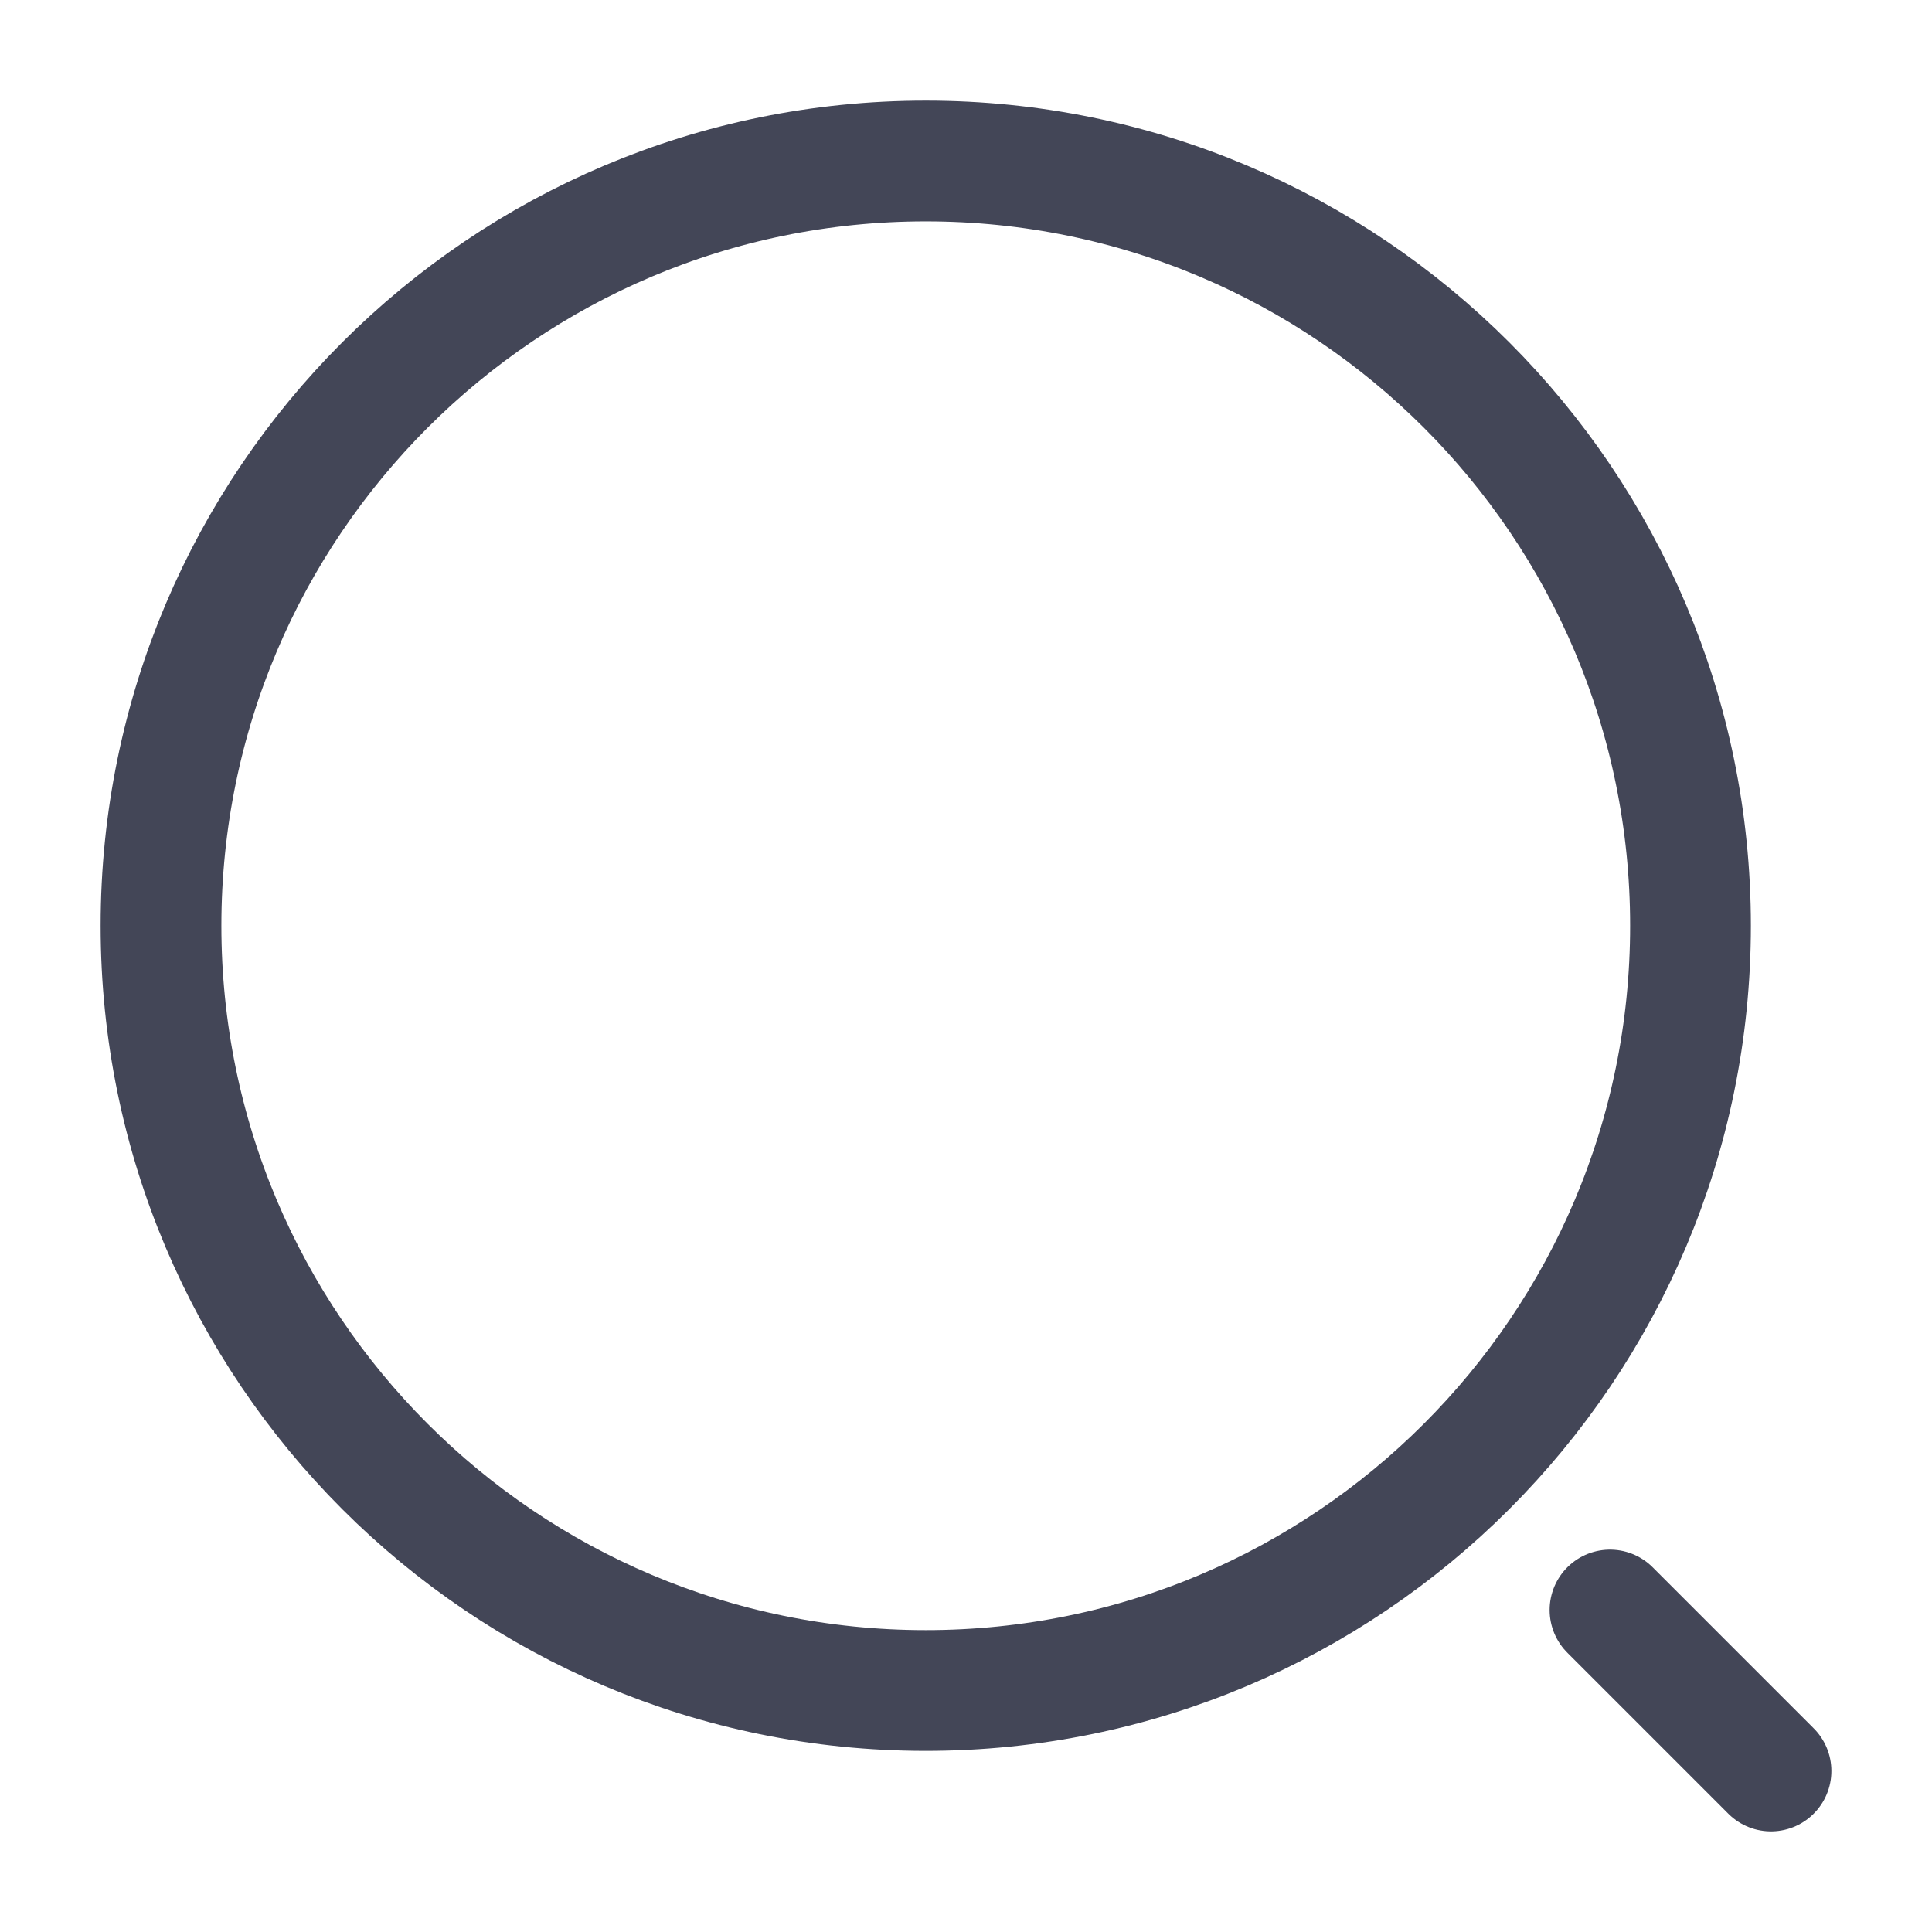
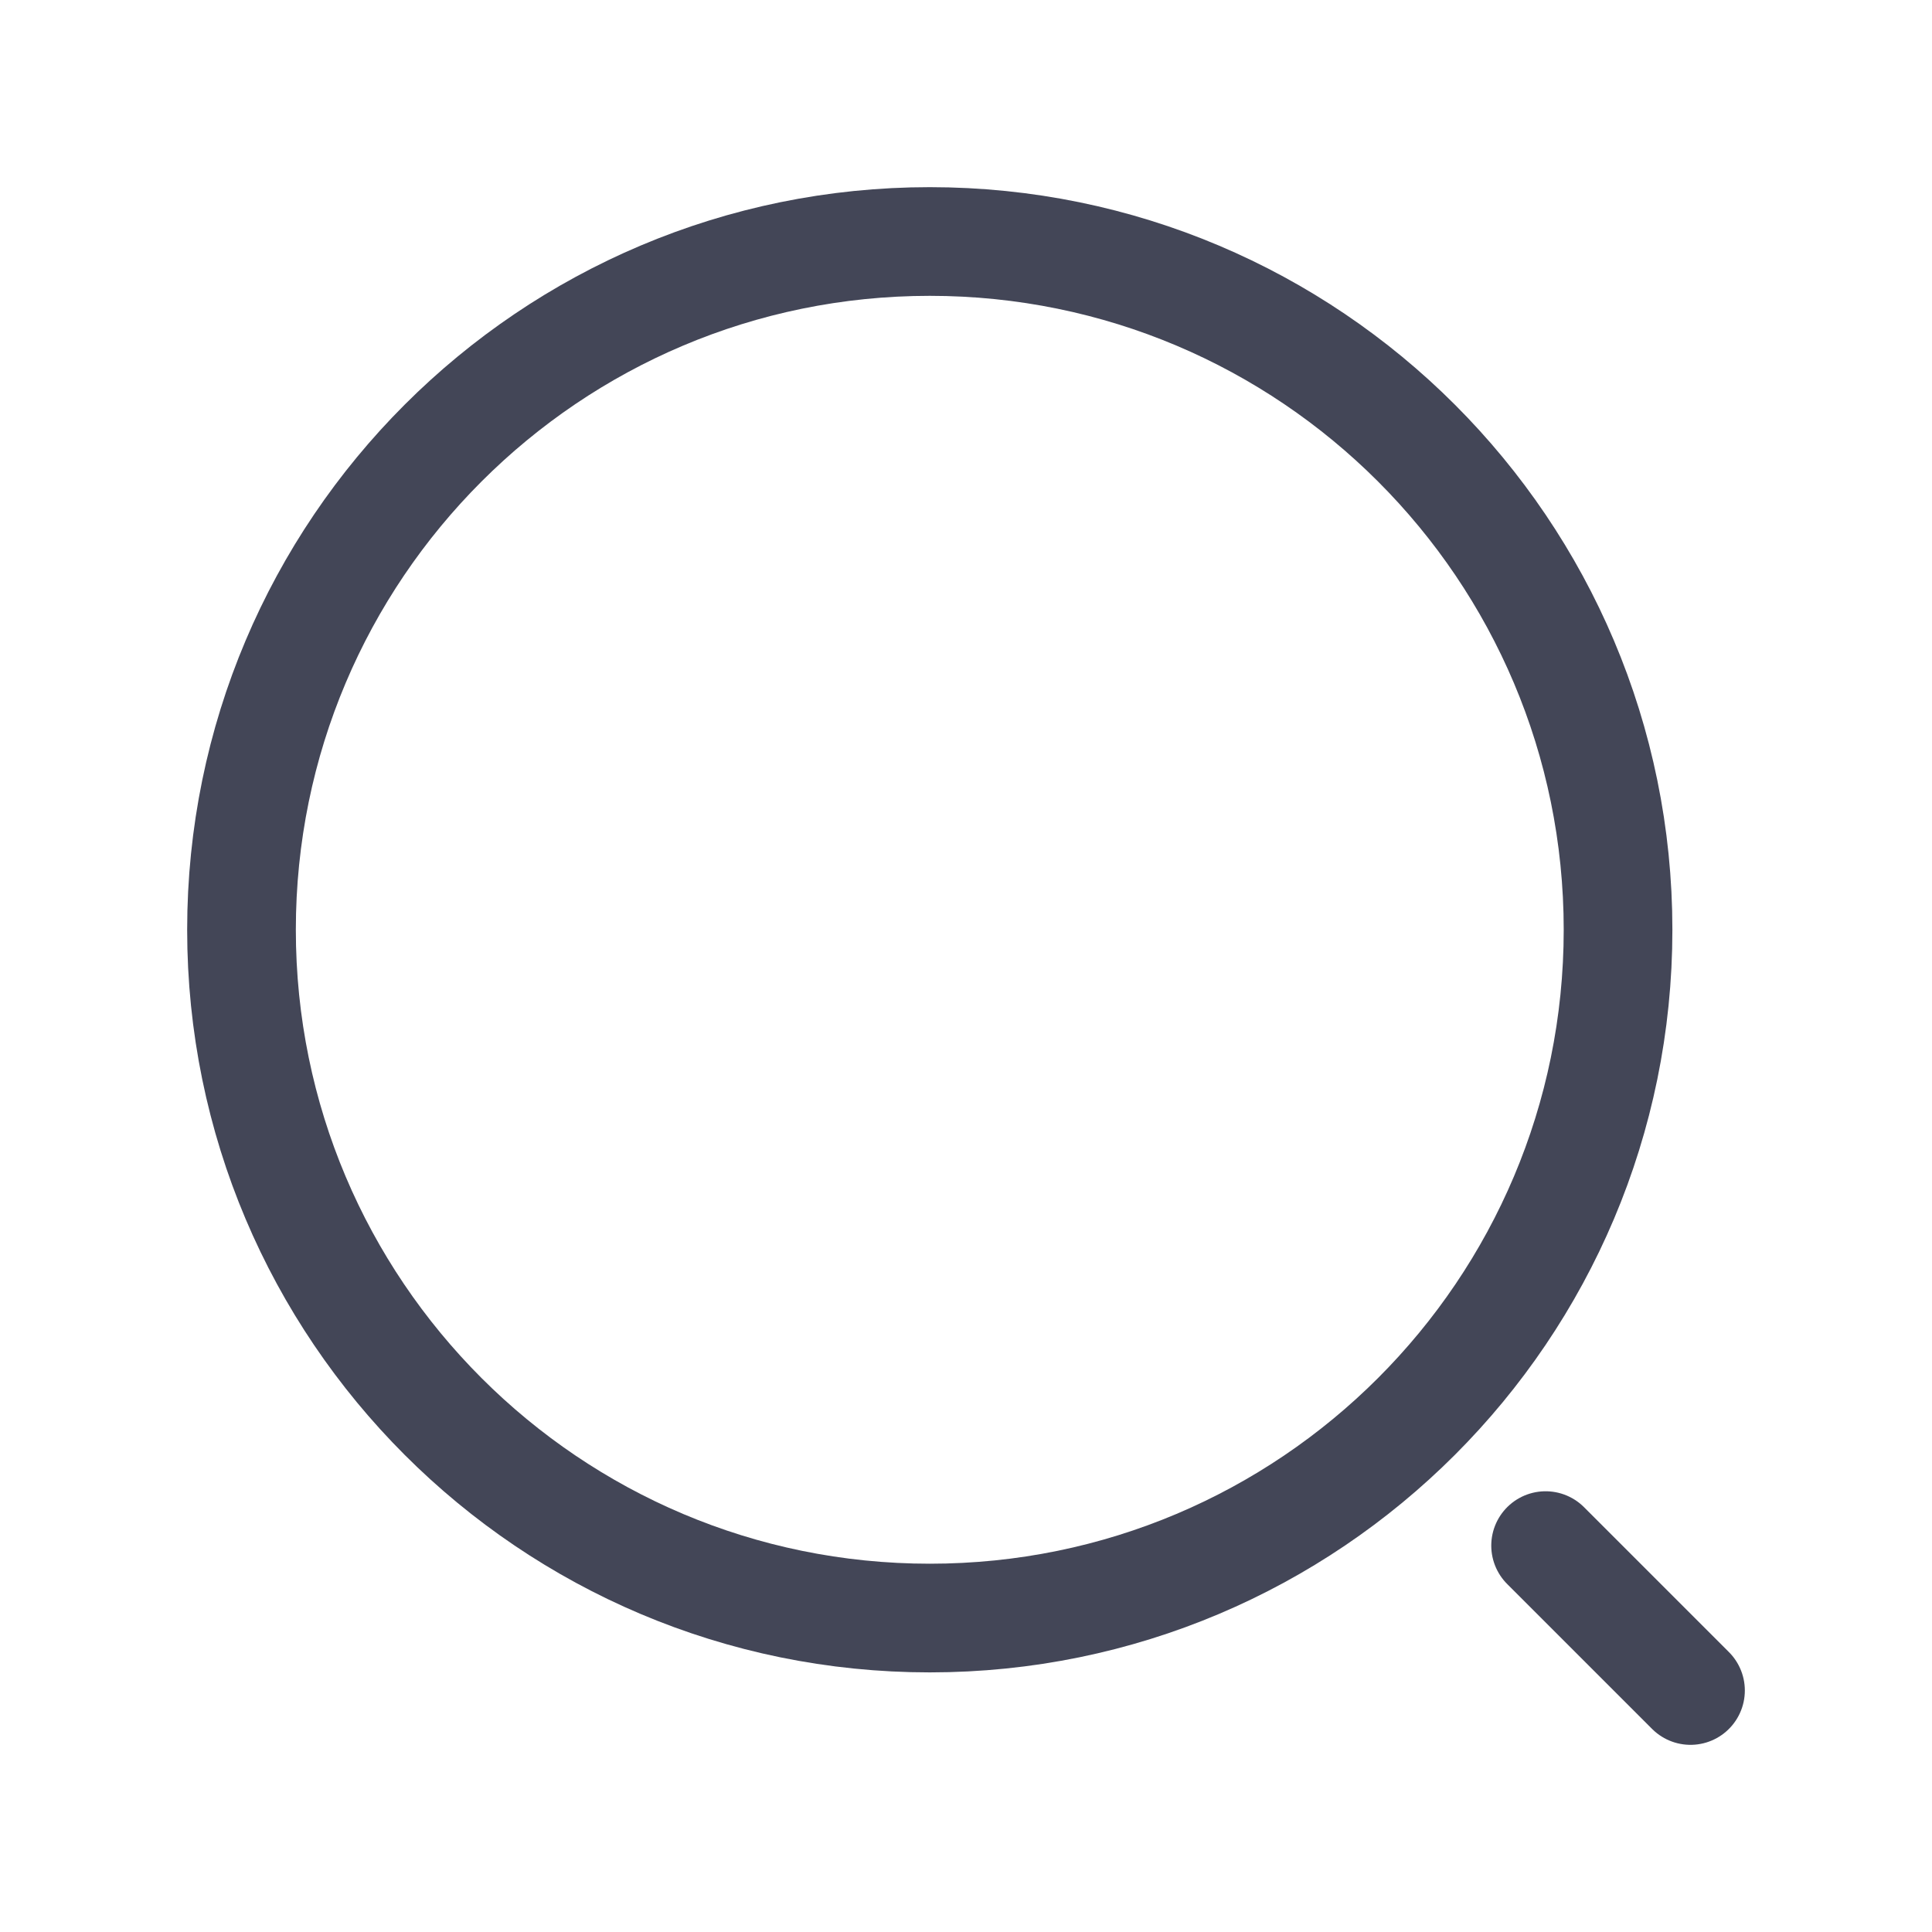
<svg xmlns="http://www.w3.org/2000/svg" width="24" height="24" viewBox="0 0 24 24" fill="none">
-   <path d="M11.5 21C16.747 21 21 16.747 21 11.5C21 6.253 16.747 2 11.5 2C6.253 2 2 6.253 2 11.5C2 16.747 6.253 21 11.5 21Z" stroke="#434657" stroke-width="1.5" stroke-linecap="round" stroke-linejoin="round" />
-   <path d="M22 22L20 20" stroke="#434657" stroke-width="1.5" stroke-linecap="round" stroke-linejoin="round" />
+   <path d="M11.55 20.1C16.272 20.1 20.1 16.272 20.1 11.55C20.1 6.828 16.272 3 11.55 3C6.828 3 3 6.828 3 11.55C3 16.272 6.828 20.1 11.55 20.1Z" stroke="#434657" stroke-width="1.35" stroke-linecap="round" stroke-linejoin="round" />
+   <path d="M21 21L19.2 19.2" stroke="#434657" stroke-width="1.35" stroke-linecap="round" stroke-linejoin="round" />
</svg>
